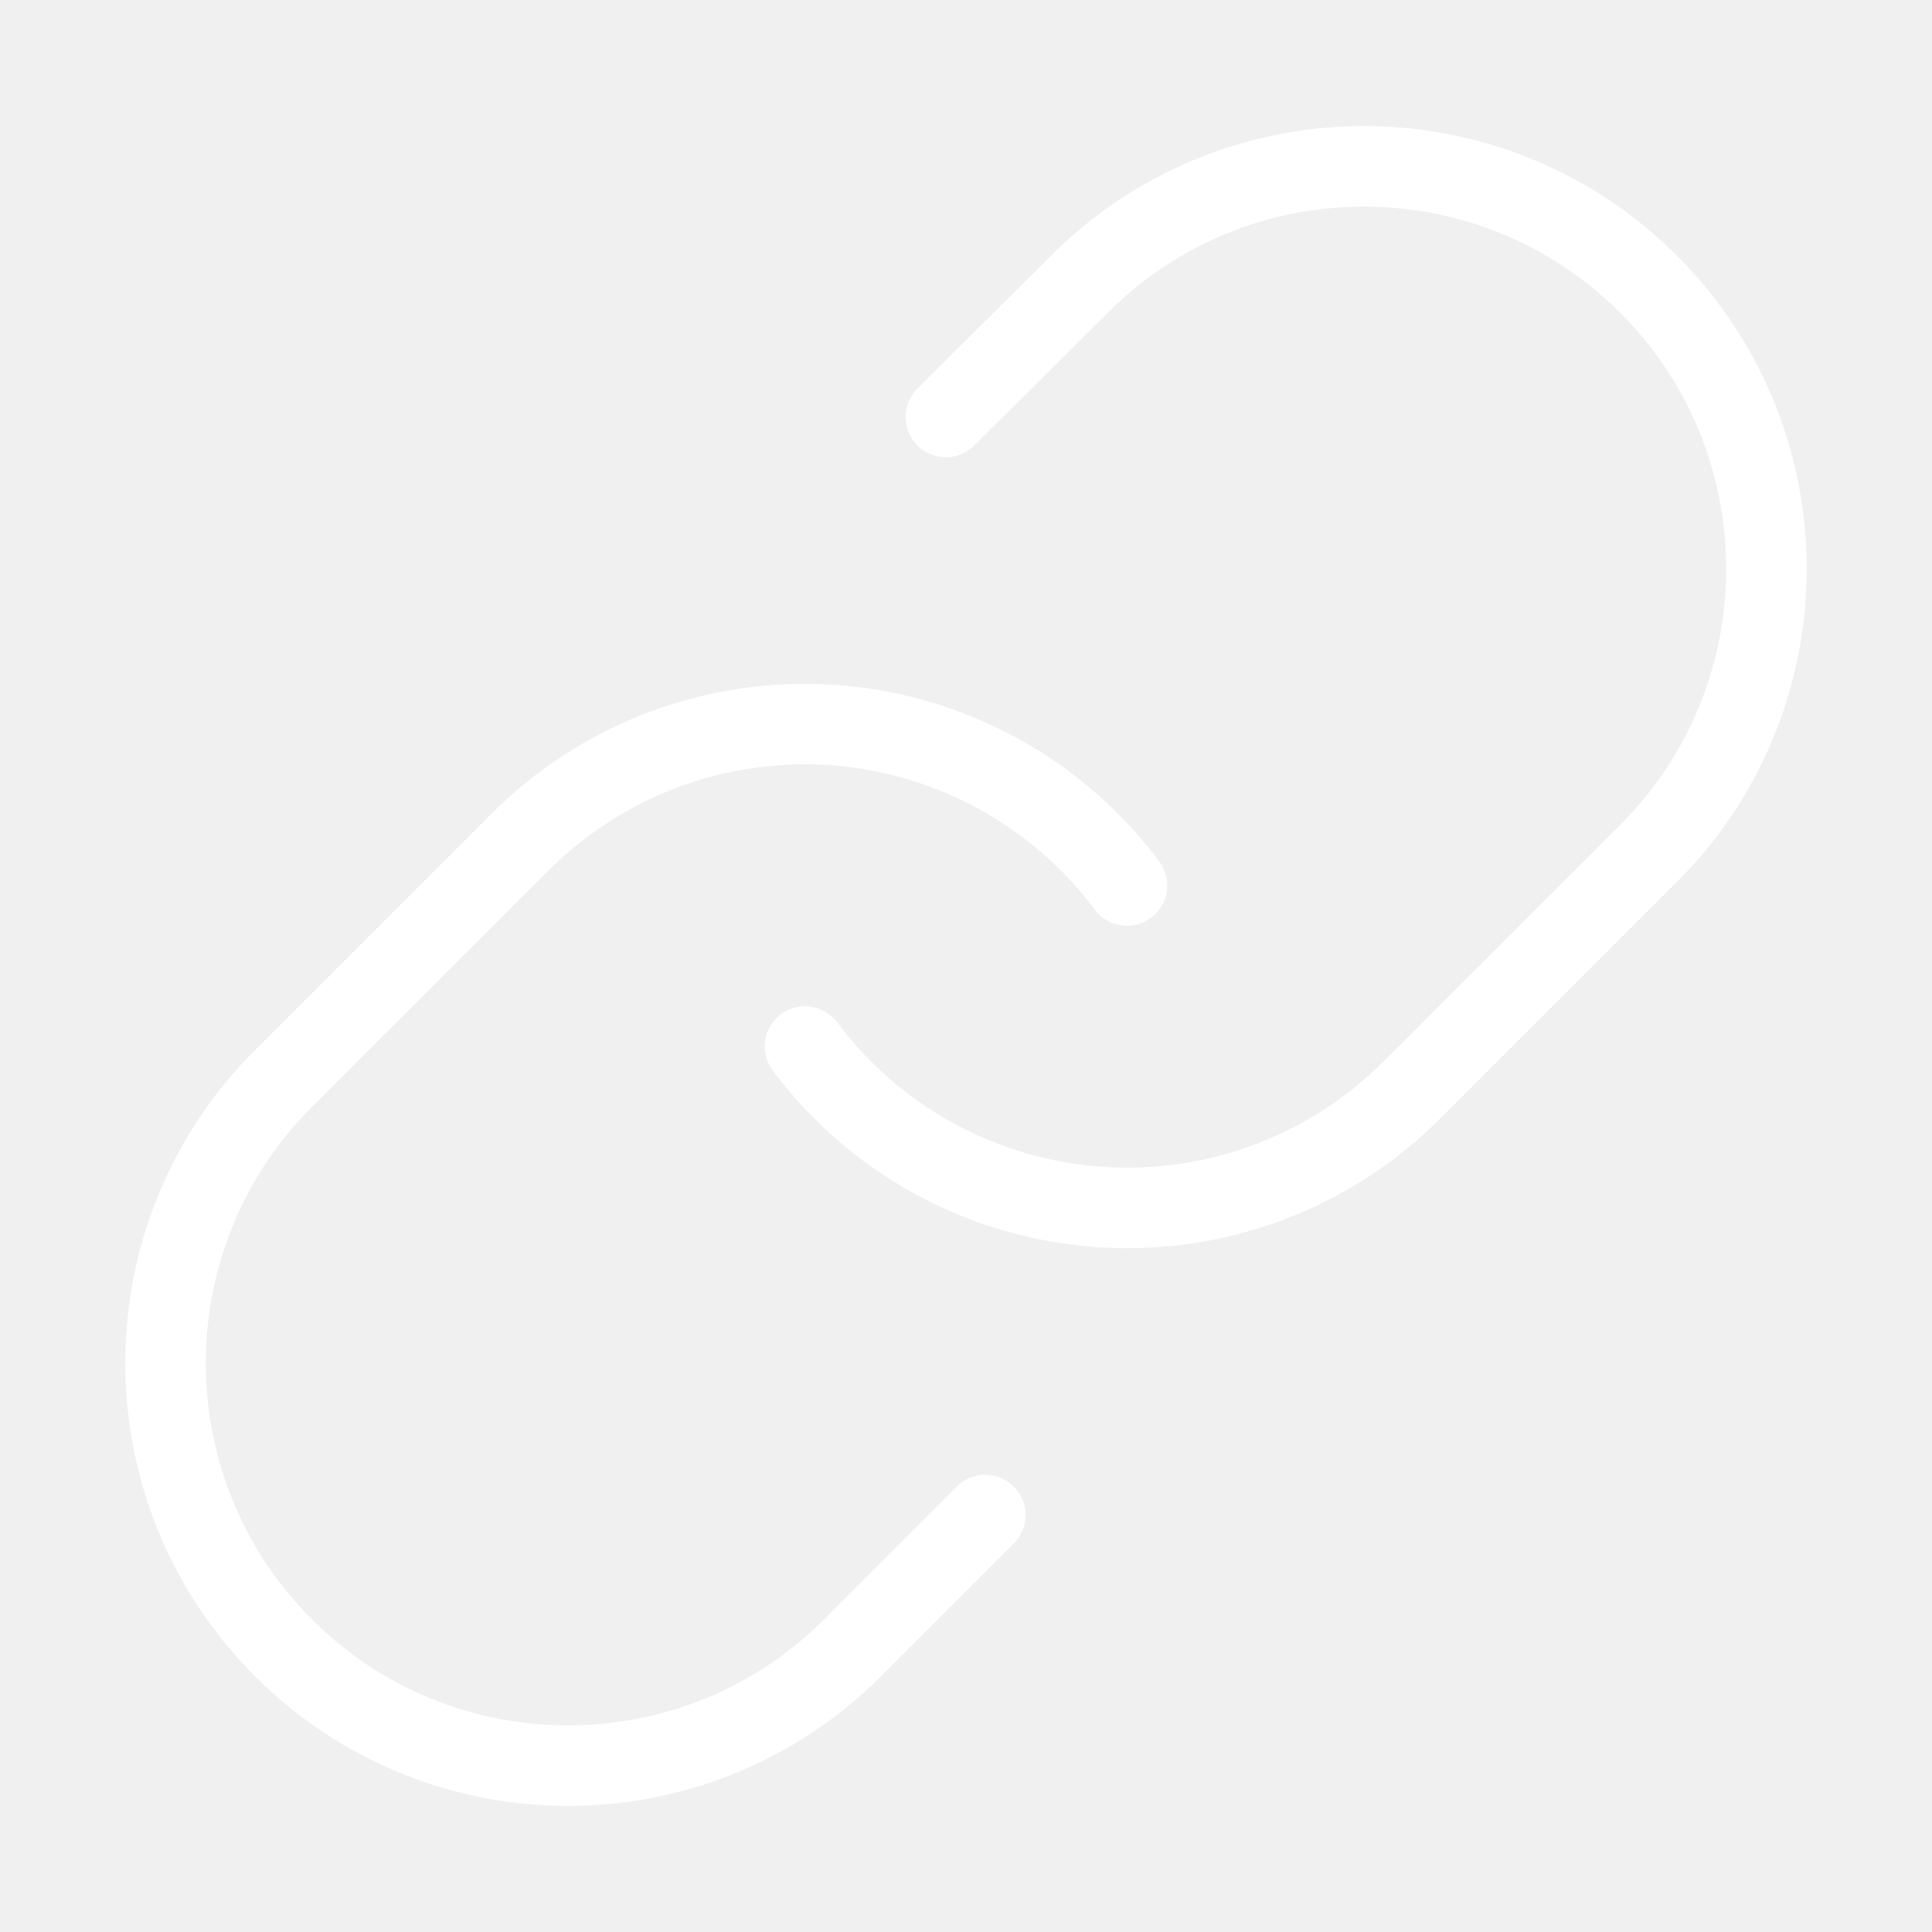
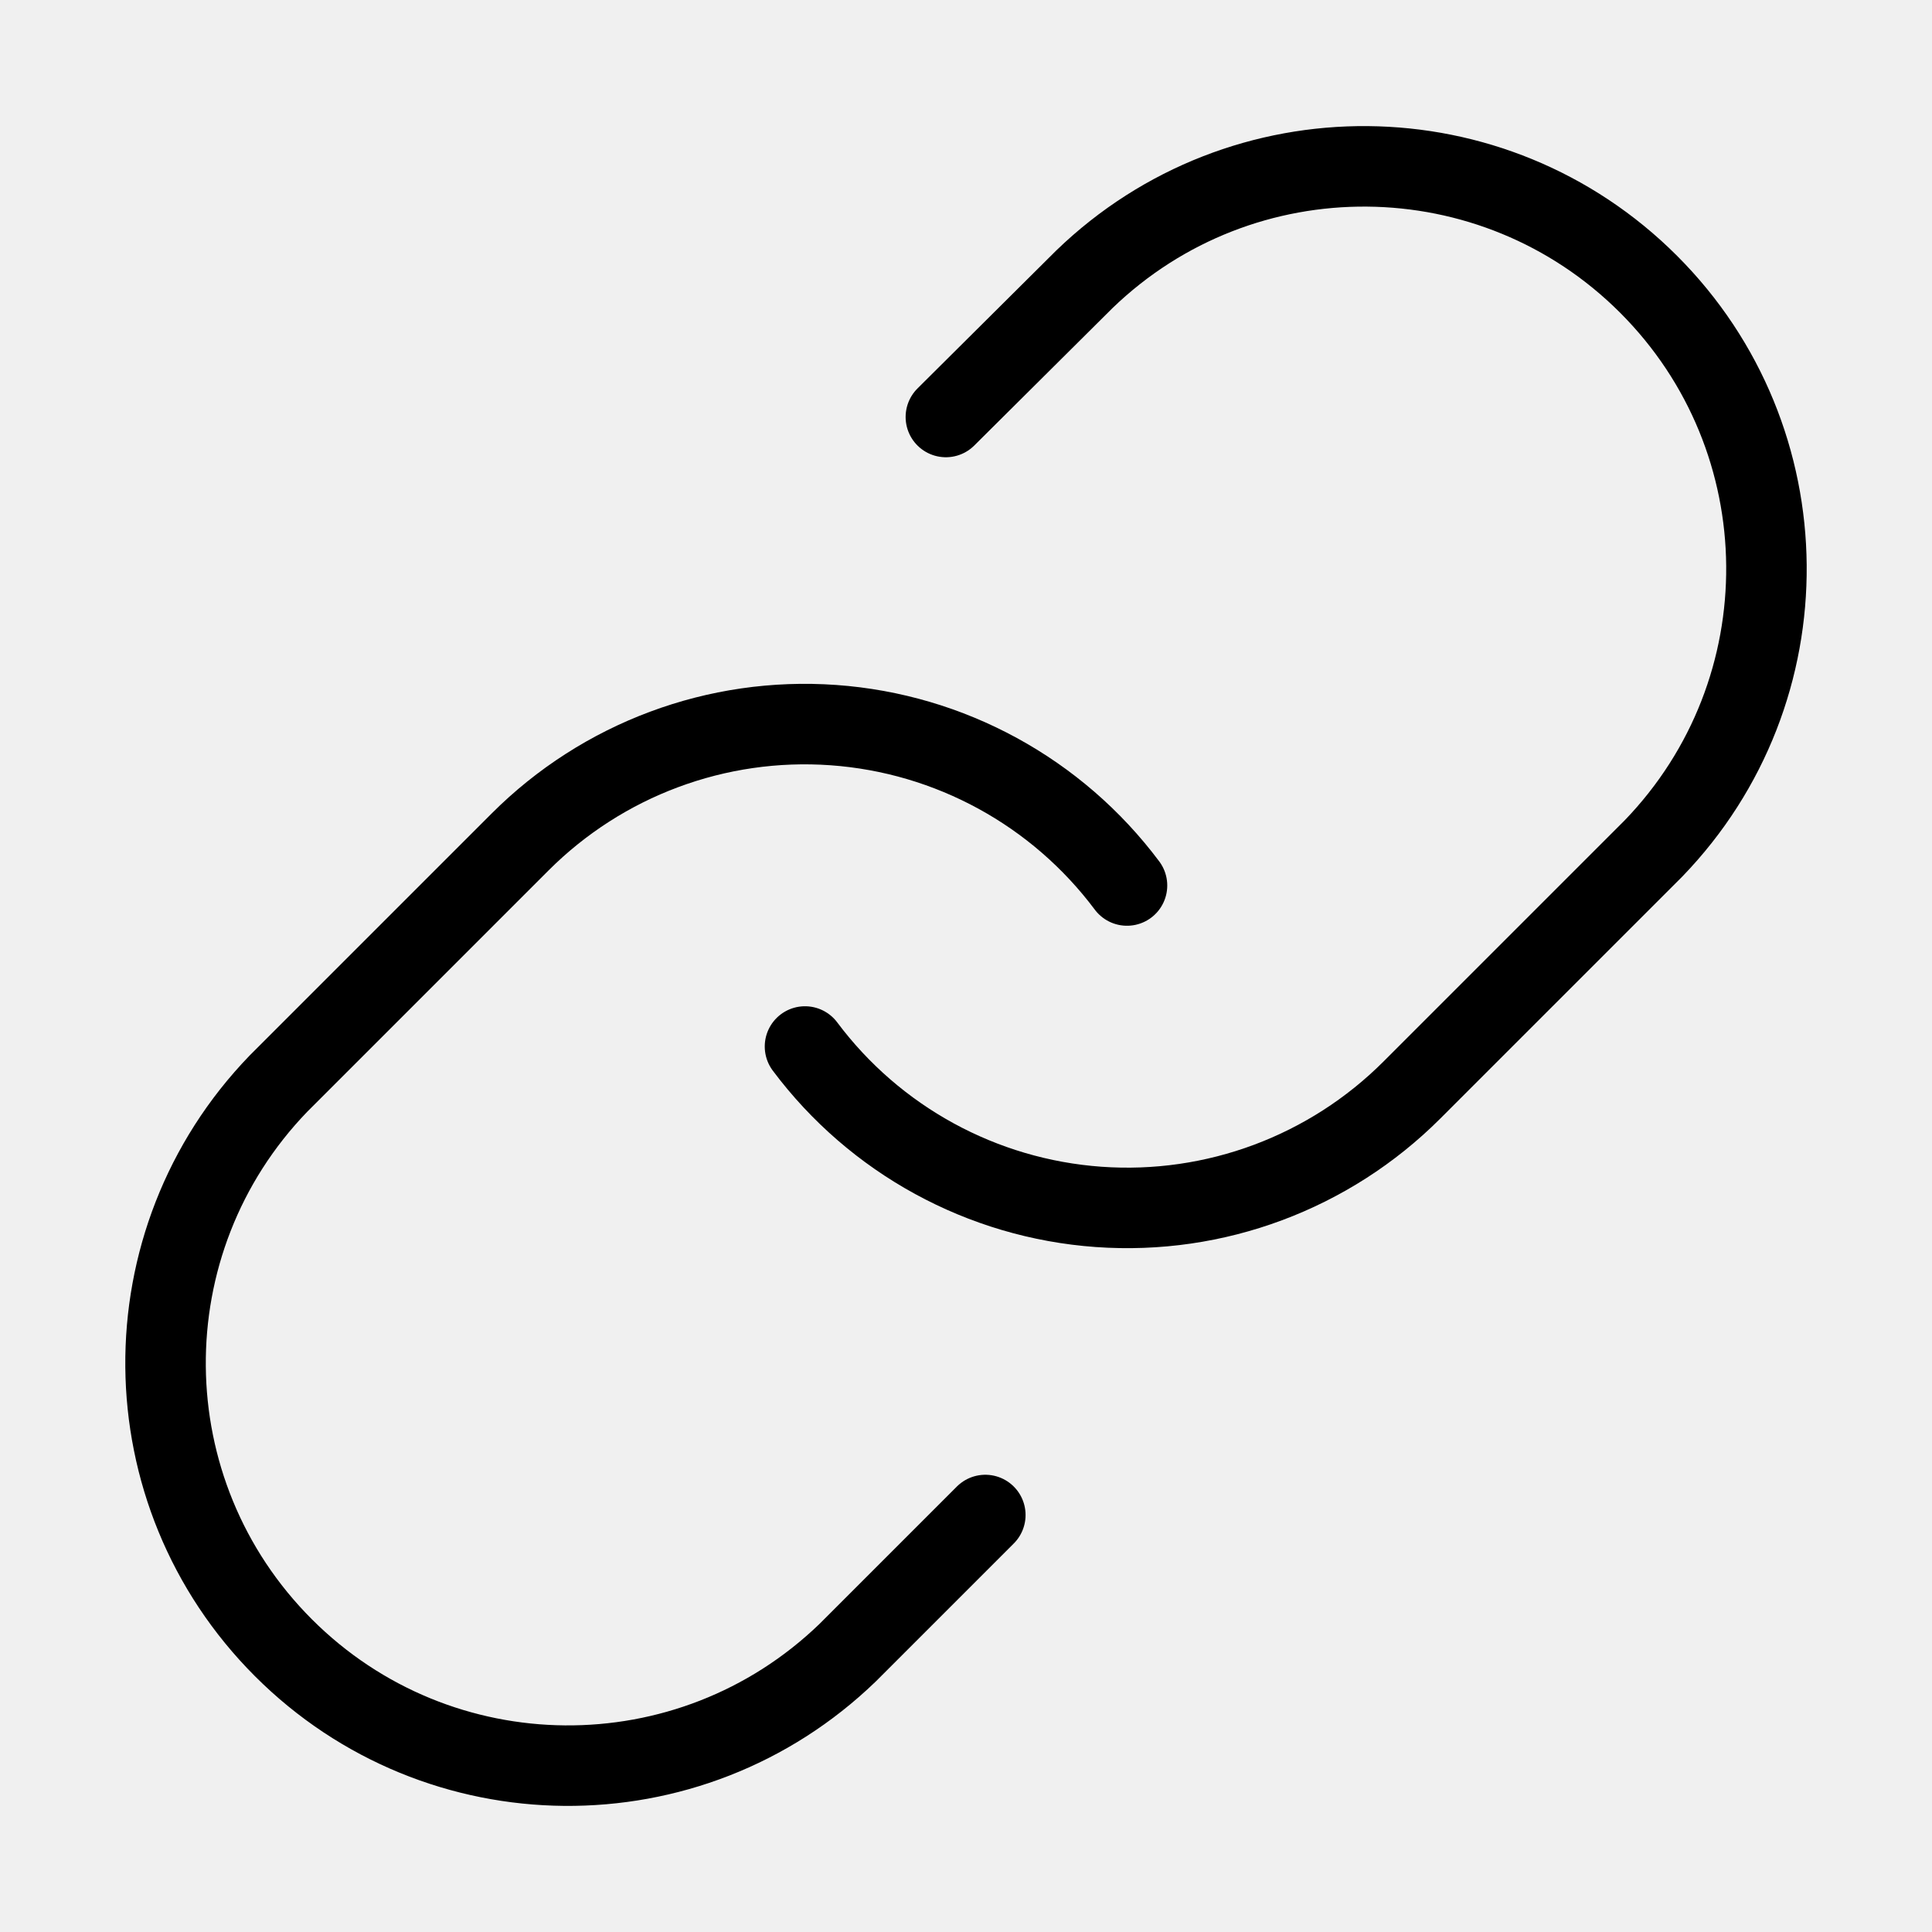
- <svg xmlns="http://www.w3.org/2000/svg" width="32" height="32" viewBox="0 0 24 24" fill="none" stroke="#fff" stroke-width="1" stroke-linecap="round" stroke-linejoin="round" class="feather feather-link">
+ <svg xmlns="http://www.w3.org/2000/svg" width="24" height="24" viewBox="0 0 24 24" fill="none" stroke="#000000" stroke-width="1" stroke-linecap="round" stroke-linejoin="round" class="feather feather-link">
  <path d="M10 13a5 5 0 0 0 7.54.54l3-3a5 5 0 0 0-7.07-7.07l-1.72 1.71" />
  <path d="M14 11a5 5 0 0 0-7.54-.54l-3 3a5 5 0 0 0 7.07 7.07l1.71-1.71" />
</svg>
